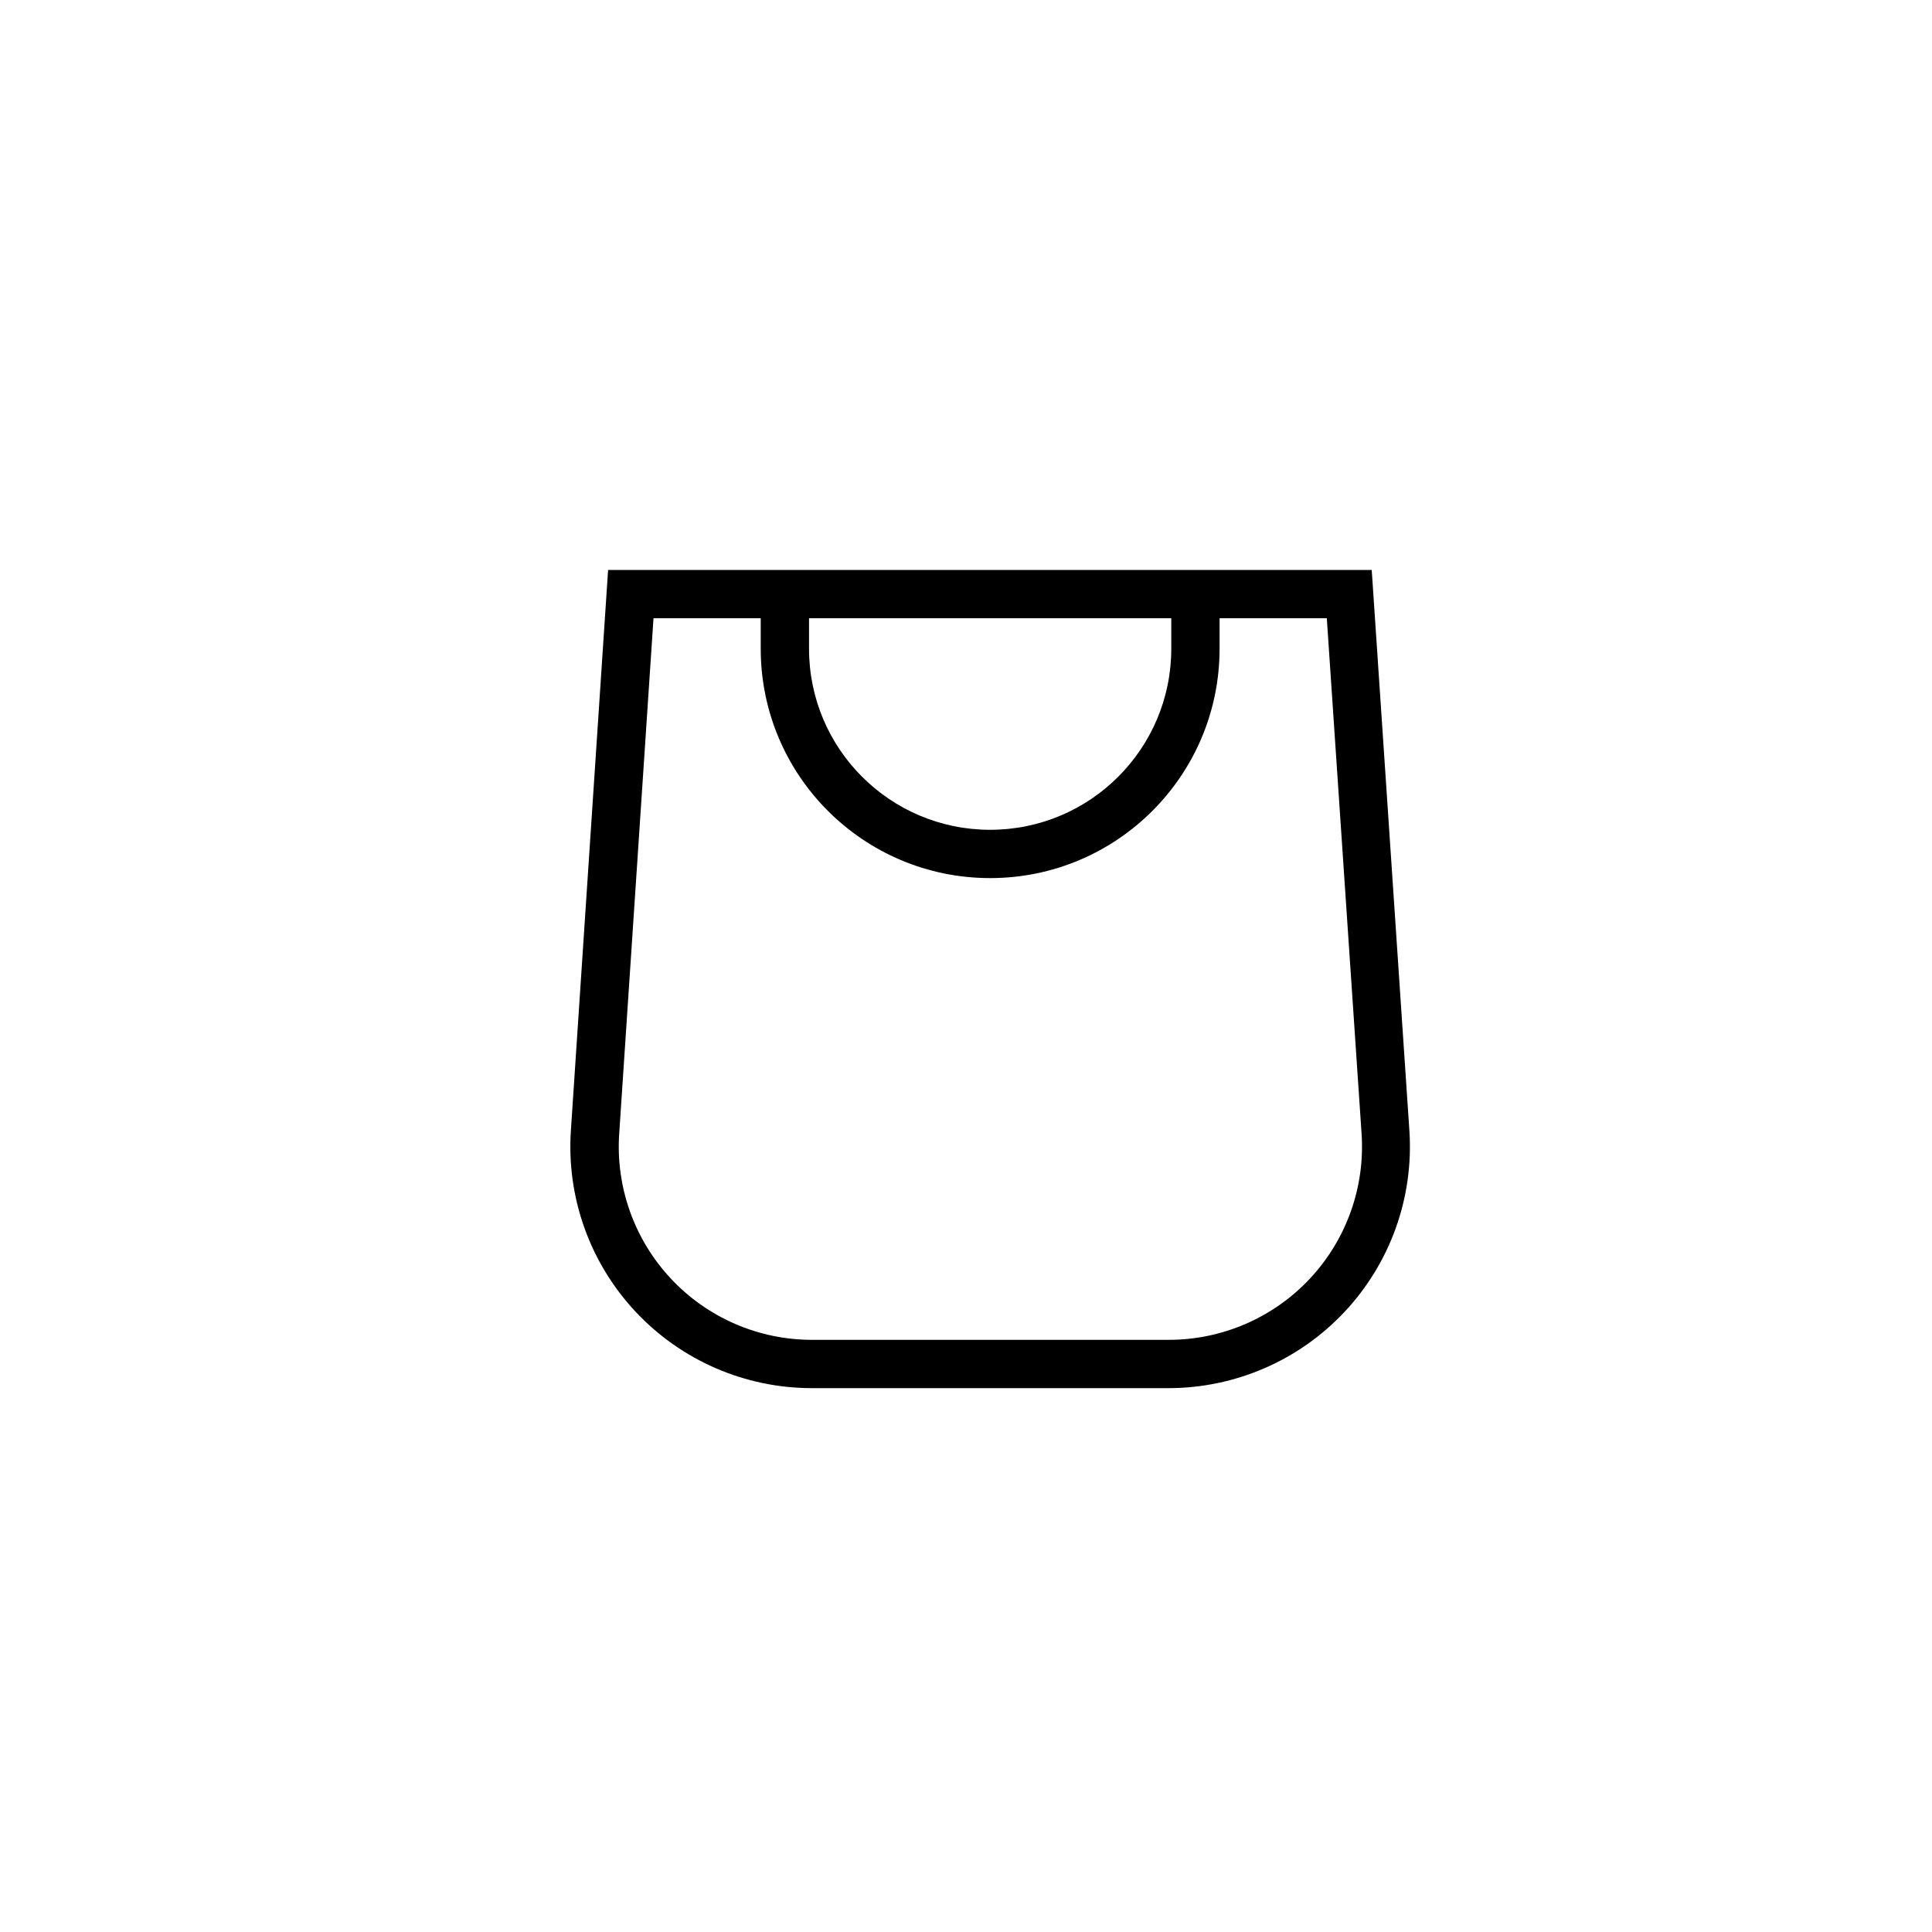
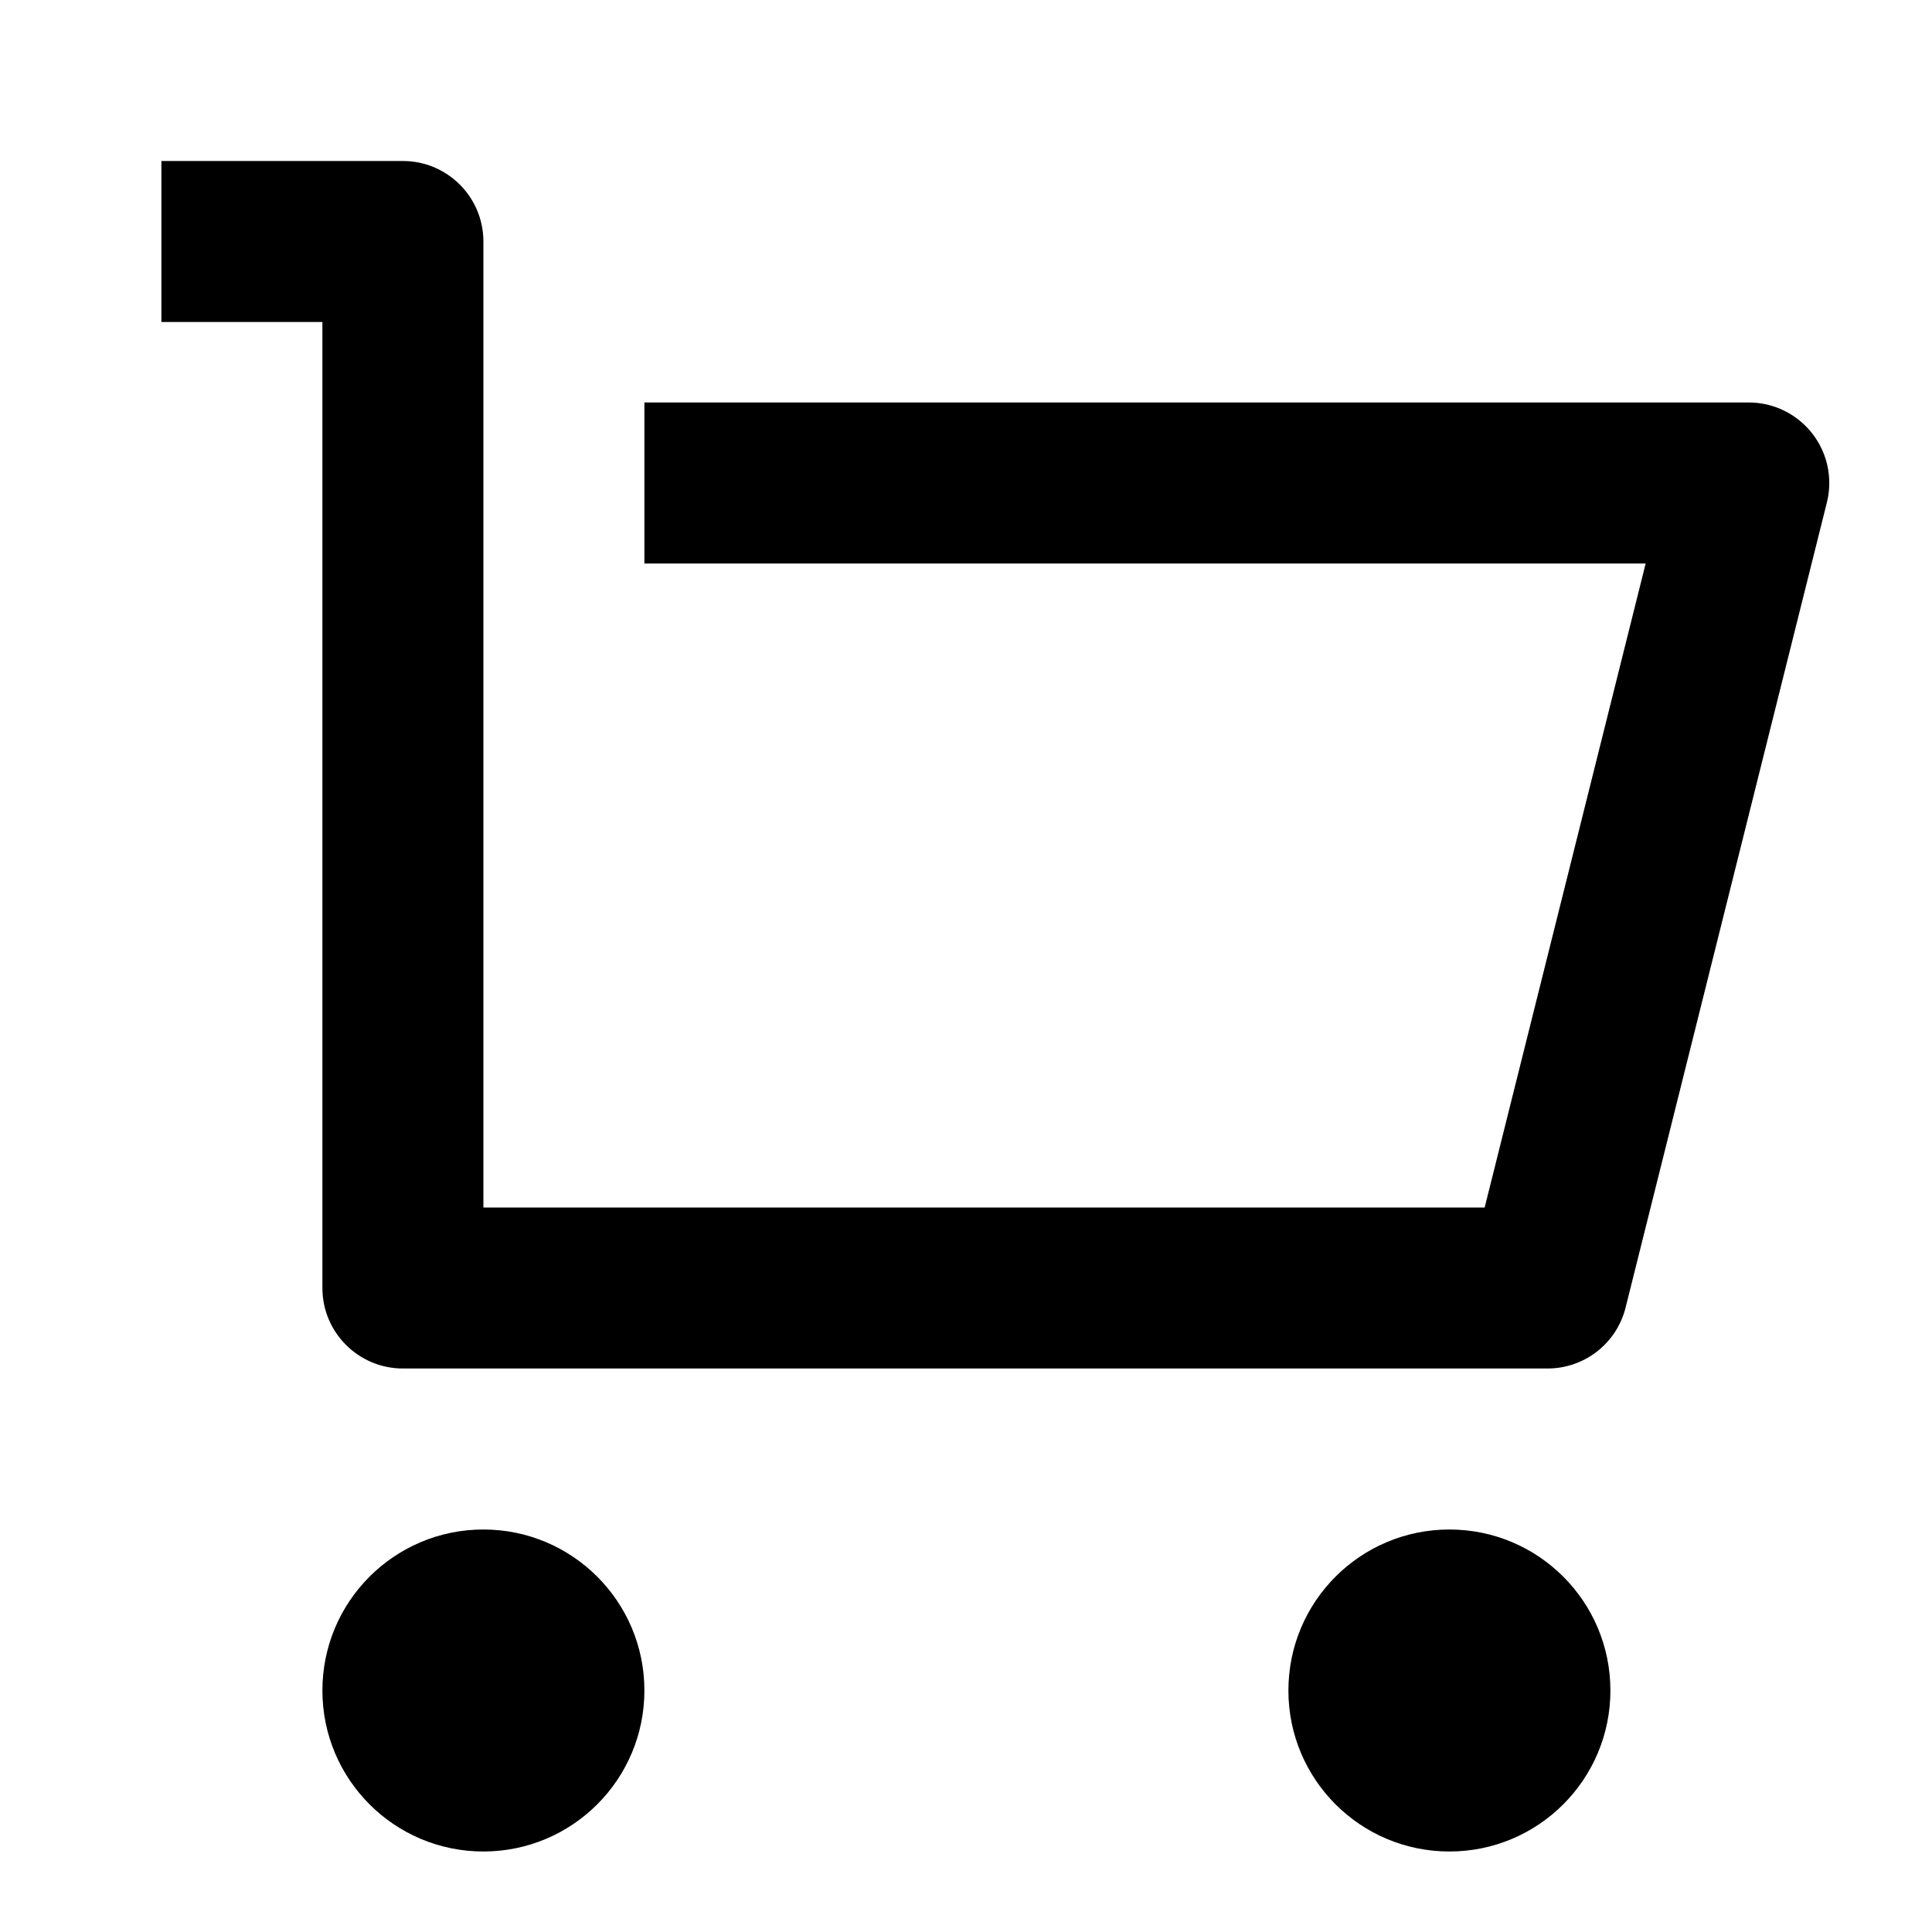
- <svg xmlns="http://www.w3.org/2000/svg" fill="none" class="icon icon-cart-empty" viewBox="0 0 40 40">
-   <path fill="currentColor" fill-rule="evenodd" d="M15.75 11.8h-3.16l-.77 11.6a5 5 0 0 0 4.99 5.34h7.38a5 5 0 0 0 4.99-5.33L28.4 11.8zm0 1h-2.22l-.71 10.67a4 4 0 0 0 3.99 4.27h7.38a4 4 0 0 0 4-4.27l-.72-10.67h-2.22v.63a4.75 4.75 0 1 1-9.5 0zm8.5 0h-7.5v.63a3.75 3.75 0 1 0 7.5 0z" />
+ <svg xmlns="http://www.w3.org/2000/svg" class="icon icon-cart-empty" viewBox="0 0 24 24" fill="currentColor">
+   <path d="M4.005 16V4H2.005V2H5.005C5.557 2 6.005 2.448 6.005 3V15H18.443L20.443 7H8.005V5H21.724C22.276 5 22.724 5.448 22.724 6C22.724 6.082 22.714 6.163 22.694 6.243L20.194 16.242C20.083 16.688 19.683 17 19.224 17H5.005C4.453 17 4.005 16.552 4.005 16ZM6.005 23C4.9 23 4.005 22.105 4.005 21C4.005 19.895 4.9 19 6.005 19C7.109 19 8.005 19.895 8.005 21C8.005 22.105 7.109 23 6.005 23ZM18.005 23C16.9 23 16.005 22.105 16.005 21C16.005 19.895 16.9 19 18.005 19C19.11 19 20.005 19.895 20.005 21C20.005 22.105 19.11 23 18.005 23Z" />
</svg>
